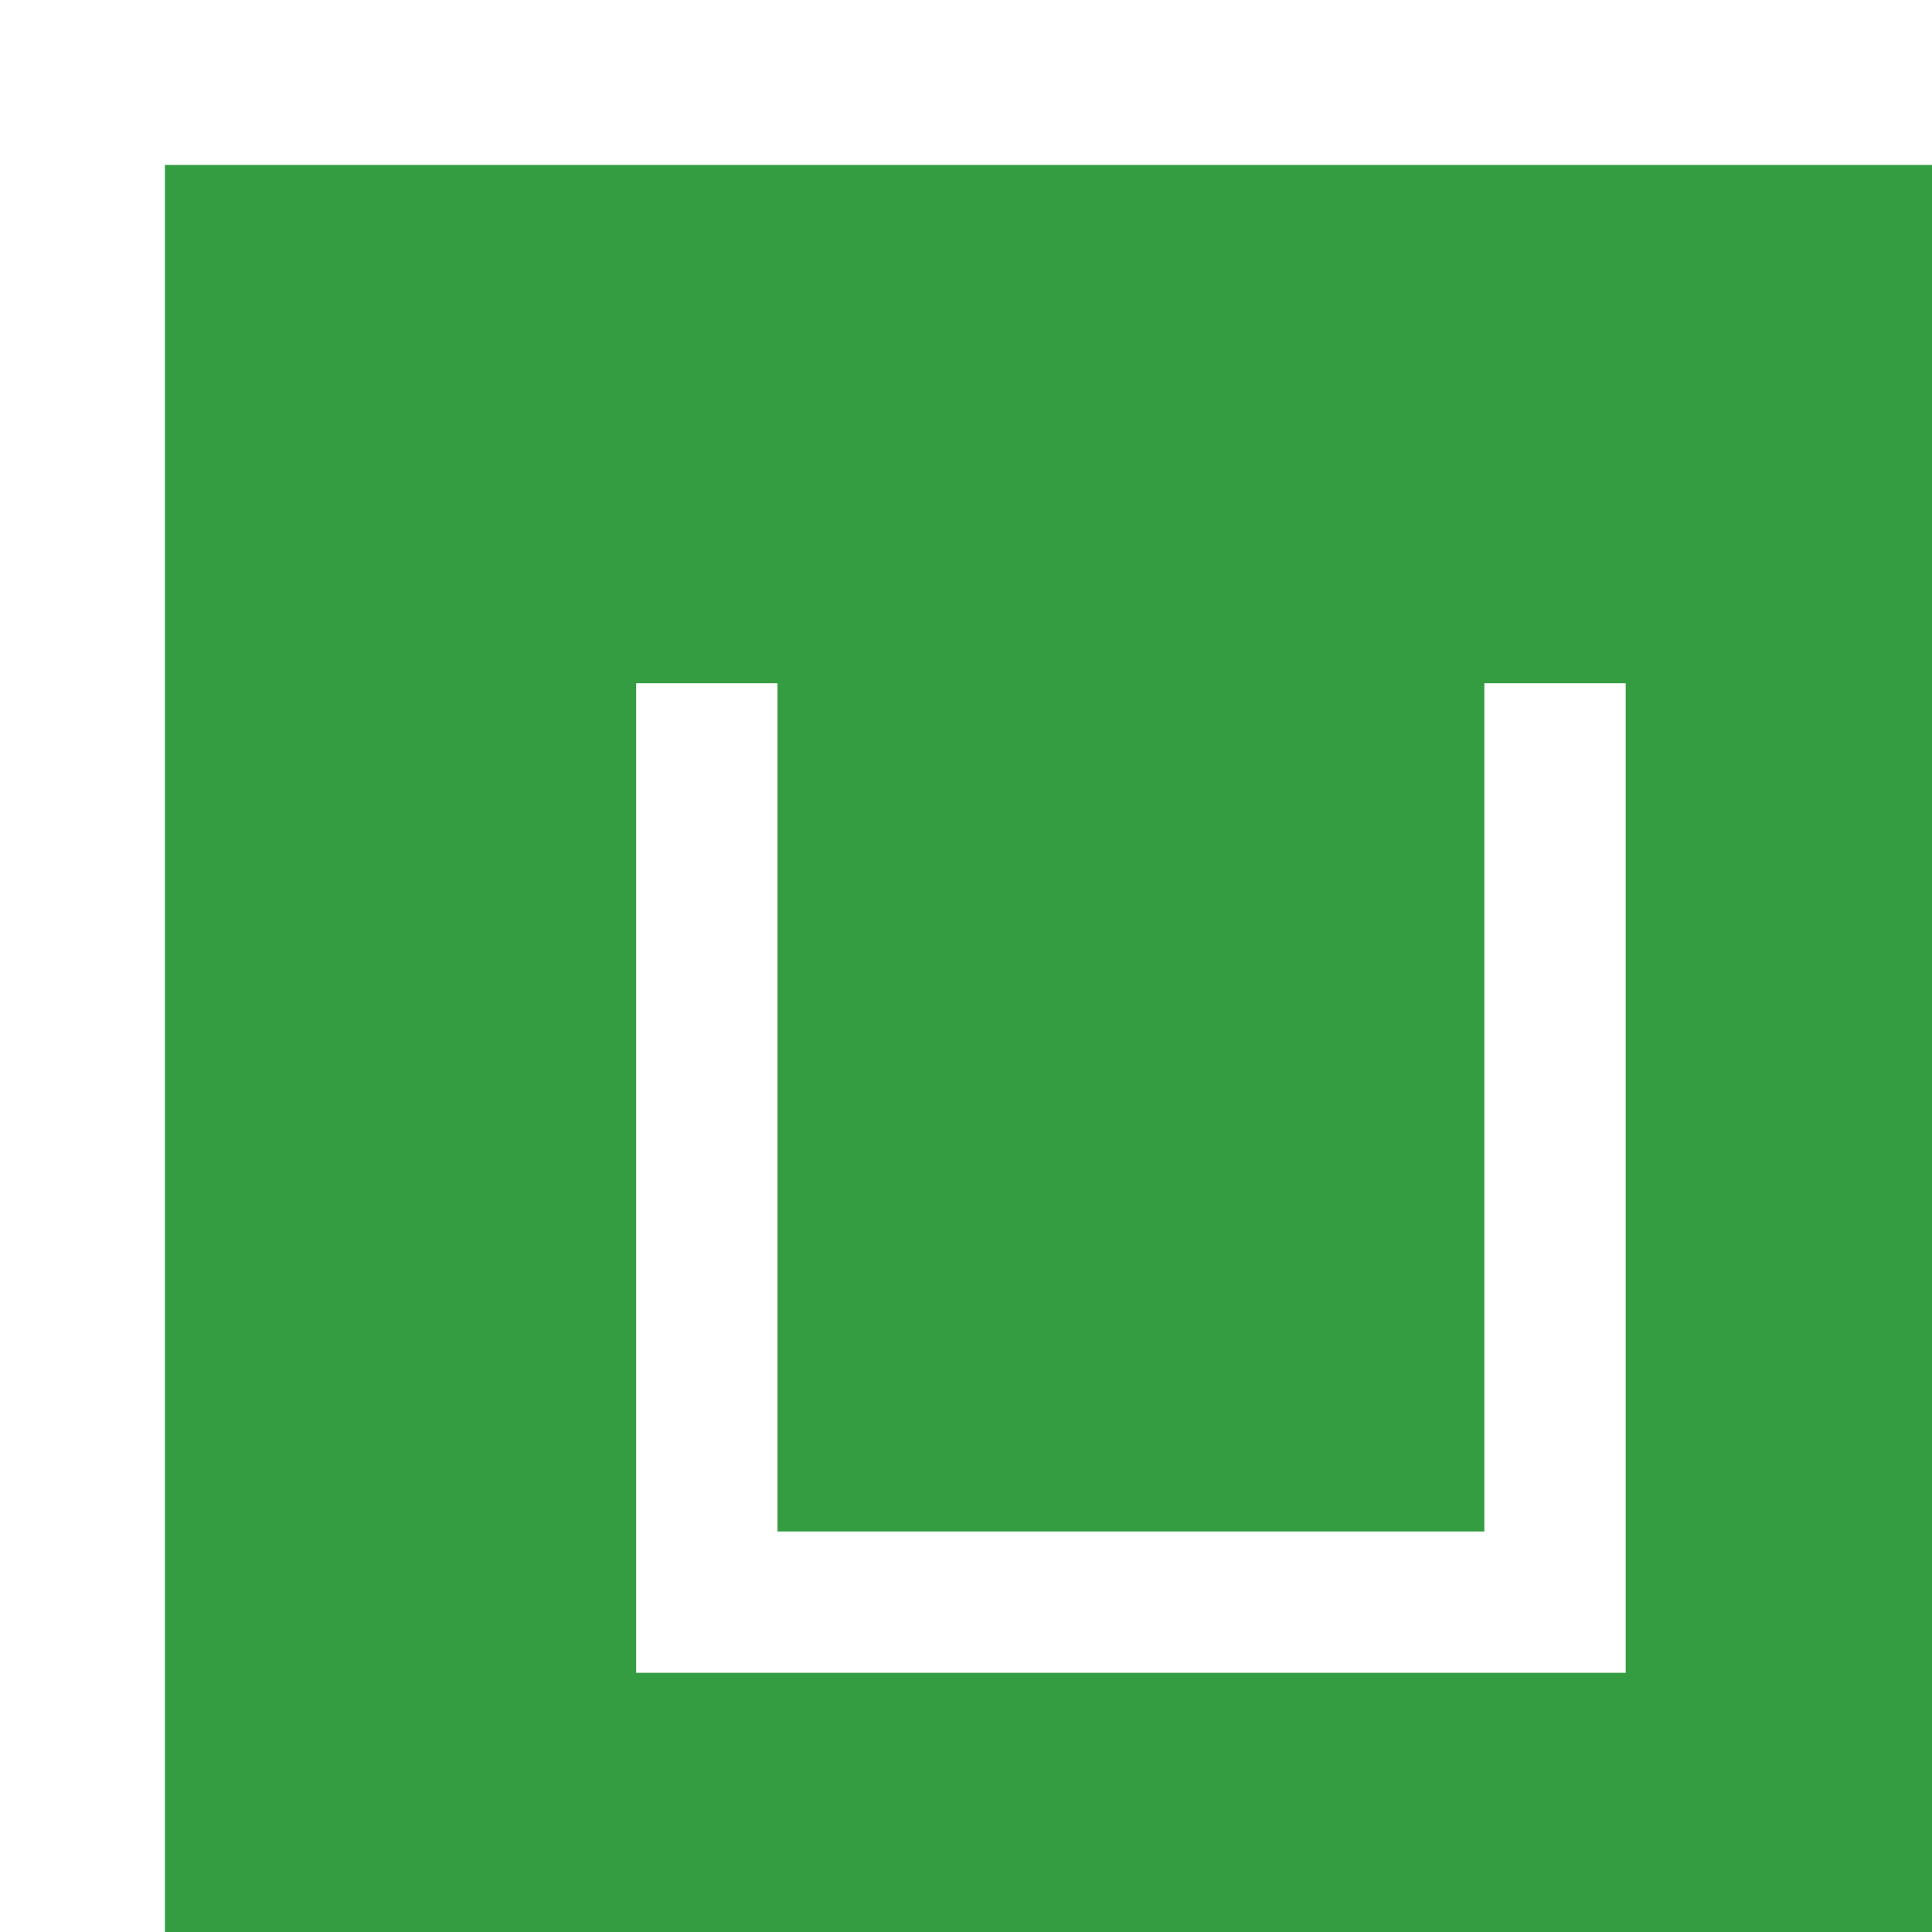
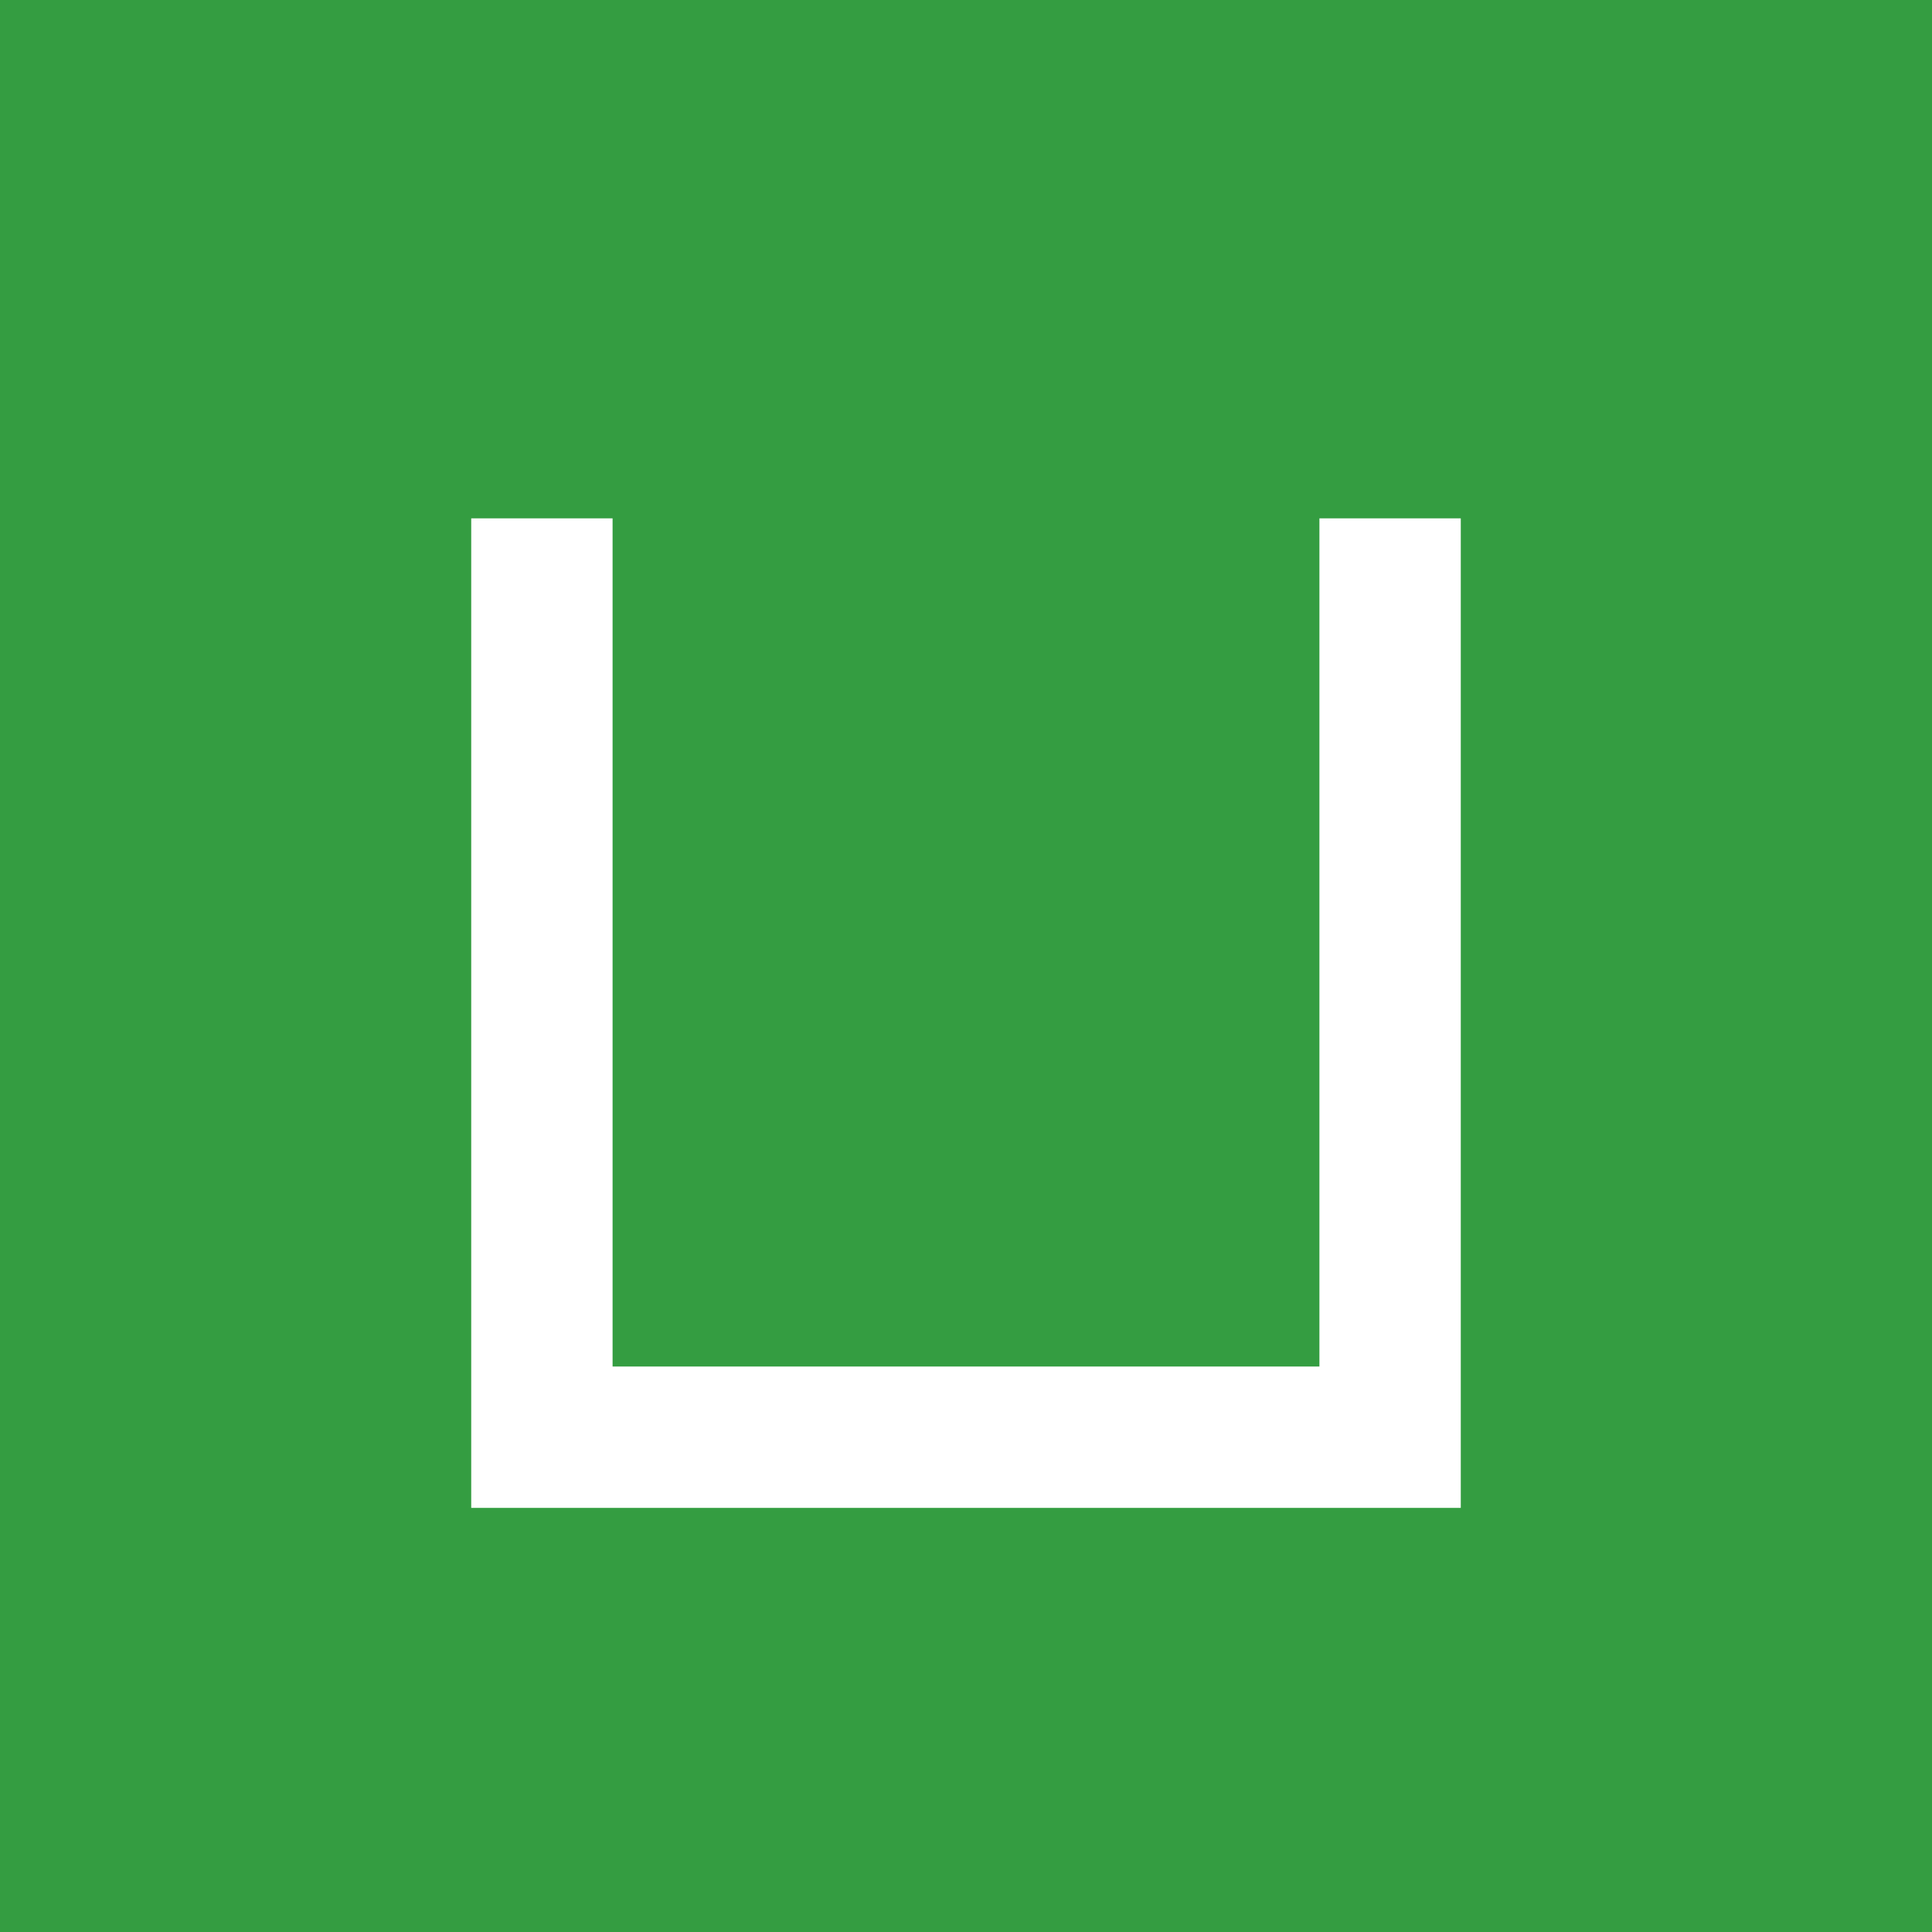
- <svg xmlns="http://www.w3.org/2000/svg" version="1.1" style="shape-rendering:geometricPrecision; text-rendering:geometricPrecision; image-rendering:optimizeQuality; fill-rule:evenodd; clip-rule:evenodd">
-   <g>
-     <path style="opacity:0.954" fill="#2b9938" d="M 3.5,3.5 C 17.167,3.5 30.833,3.5 44.5,3.5C 44.5,17.167 44.5,30.833 44.5,44.5C 30.833,44.5 17.167,44.5 3.5,44.5C 3.5,30.833 3.5,17.167 3.5,3.5 Z M 13.5,14.5 C 14.5,14.5 15.5,14.5 16.5,14.5C 16.5,20.5 16.5,26.5 16.5,32.5C 21.5,32.5 26.5,32.5 31.5,32.5C 31.5,26.5 31.5,20.5 31.5,14.5C 32.5,14.5 33.5,14.5 34.5,14.5C 34.5,21.5 34.5,28.5 34.5,35.5C 27.5,35.5 20.5,35.5 13.5,35.5C 13.5,28.5 13.5,21.5 13.5,14.5 Z" />
-   </g>
+ <svg xmlns="http://www.w3.org/2000/svg" viewBox="0 0 41 41" fill="none">
+   <path opacity="0.954" fill-rule="evenodd" clip-rule="evenodd" d="M0 0C13.667 0 27.333 0 41 0C41 13.667 41 27.333 41 41C27.333 41 13.667 41 0 41C0 27.333 0 13.667 0 0ZM10 11C11 11 12 11 13 11C13 17 13 23 13 29C18 29 23 29 28 29C28 23 28 17 28 11C29 11 30 11 31 11C31 18 31 25 31 32C24 32 17 32 10 32C10 25 10 18 10 11Z" fill="#2B9938" />
</svg>
